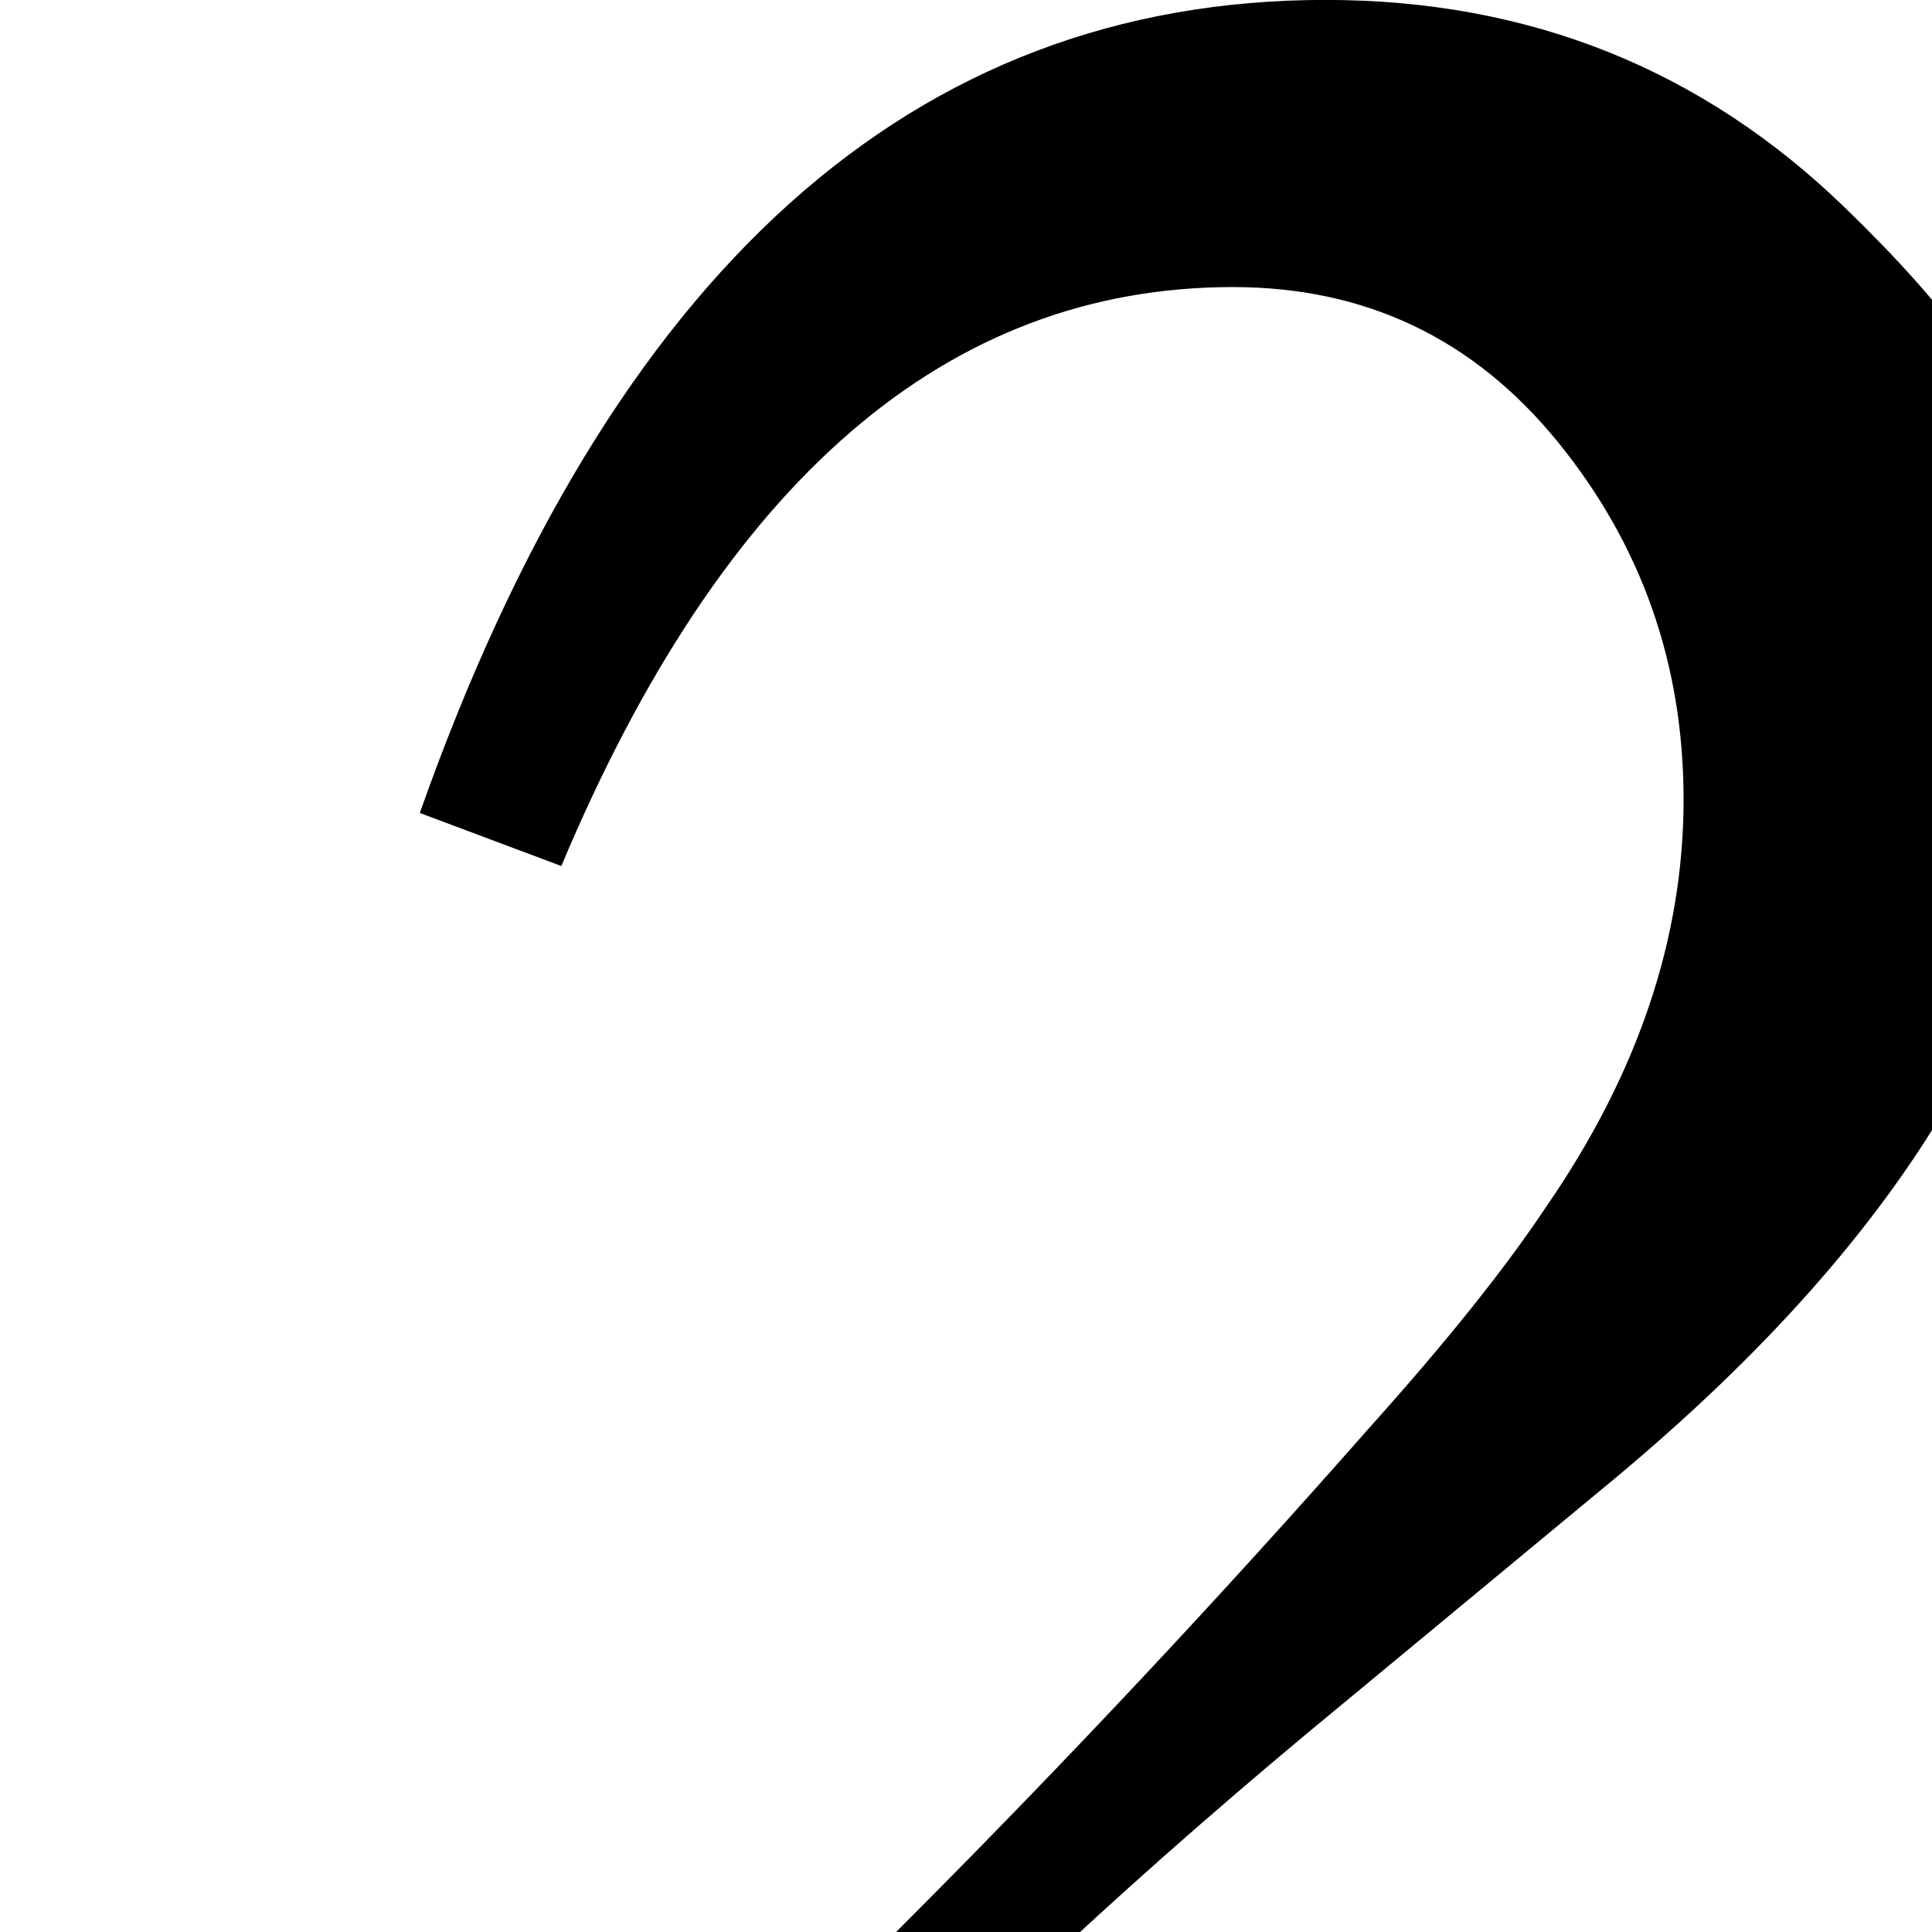
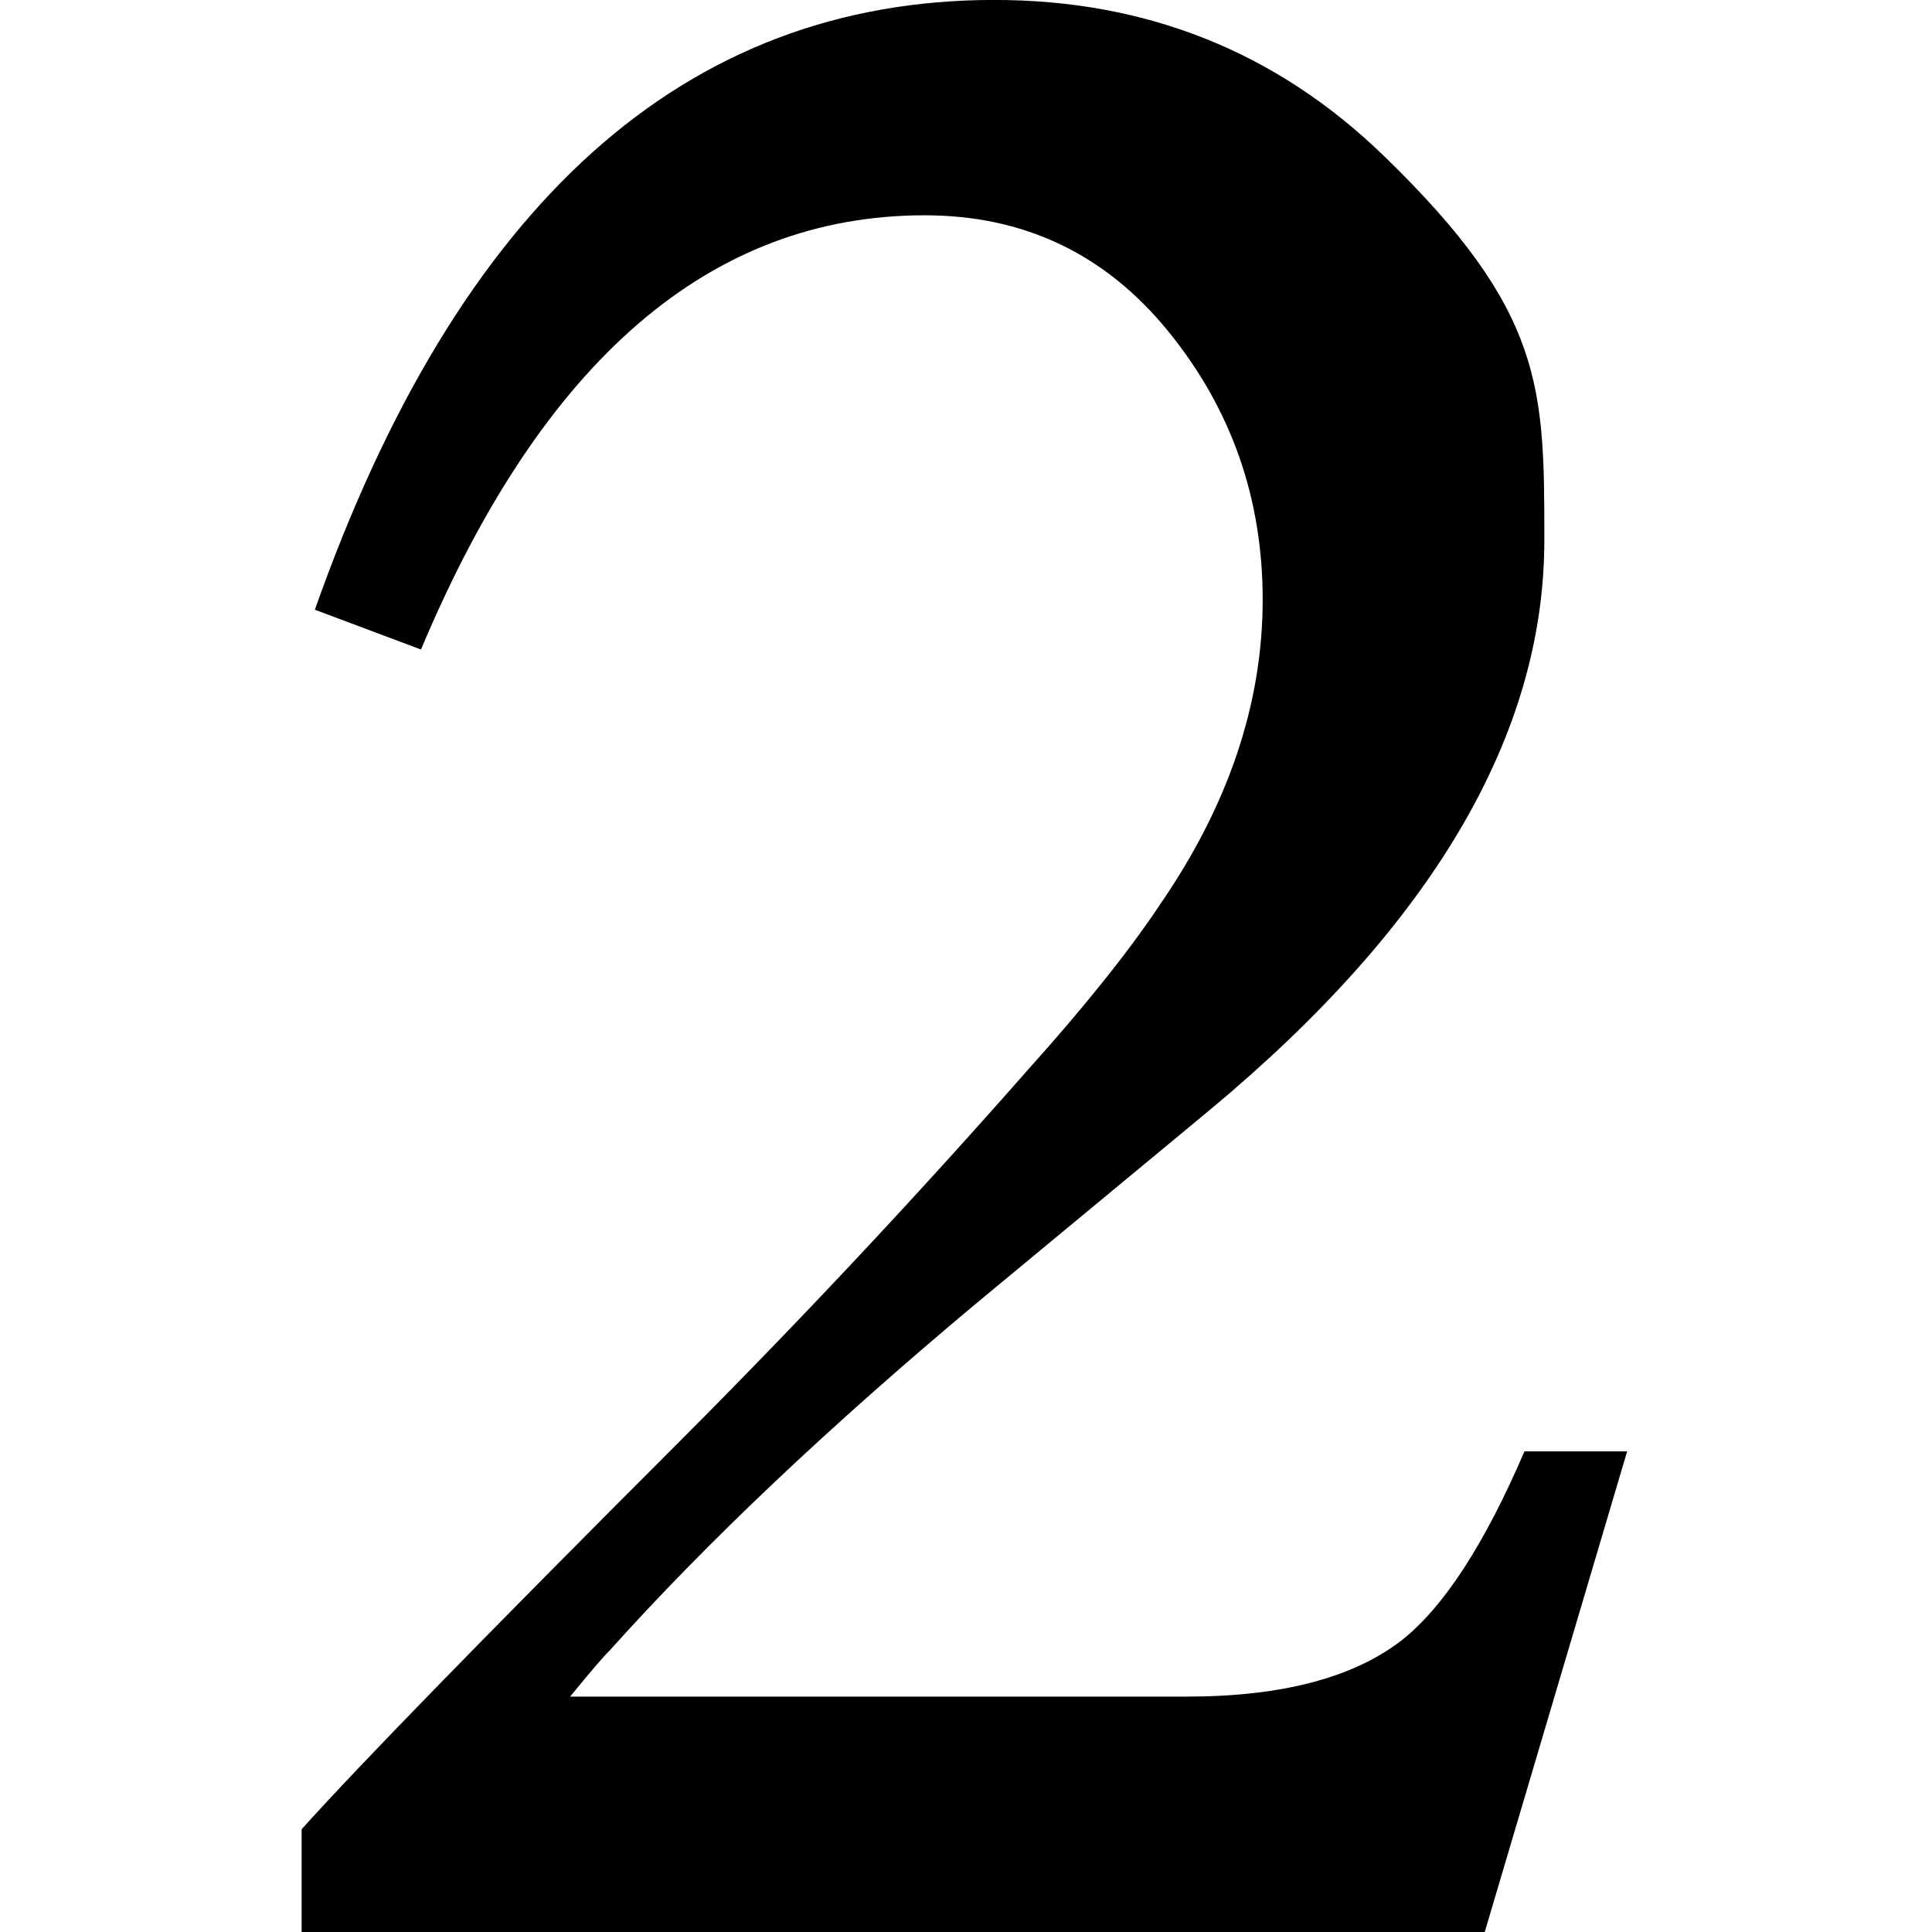
- <svg xmlns="http://www.w3.org/2000/svg" width="100%" height="100%" viewBox="0 0 24 24">
+ <svg xmlns="http://www.w3.org/2000/svg" width="100%" height="100%" viewBox="0 0 32 32">
  <path fill="currentColor" d="M26.95 24.041 24.592 32H4.996v-1.702q1.428-1.59 6.258-6.421a134 134 0 0 0 5.763-6.148q1.428-1.591 2.195-2.745 1.701-2.468 1.702-5.05 0-2.524-1.563-4.445-1.564-1.923-4.036-1.923-5.322.001-8.342 7.192l-1.758-.659Q8.782 0 16.467-.001q3.787 0 6.45 2.579c2.663 2.579 2.662 3.842 2.662 6.368q0 4.831-5.543 9.44l-3.842 3.182q-3.68 3.076-6.092 5.765-.167.164-.659.768h10.208q2.36.001 3.567-.934 1.043-.824 2.032-3.128h1.7z" />
</svg>
